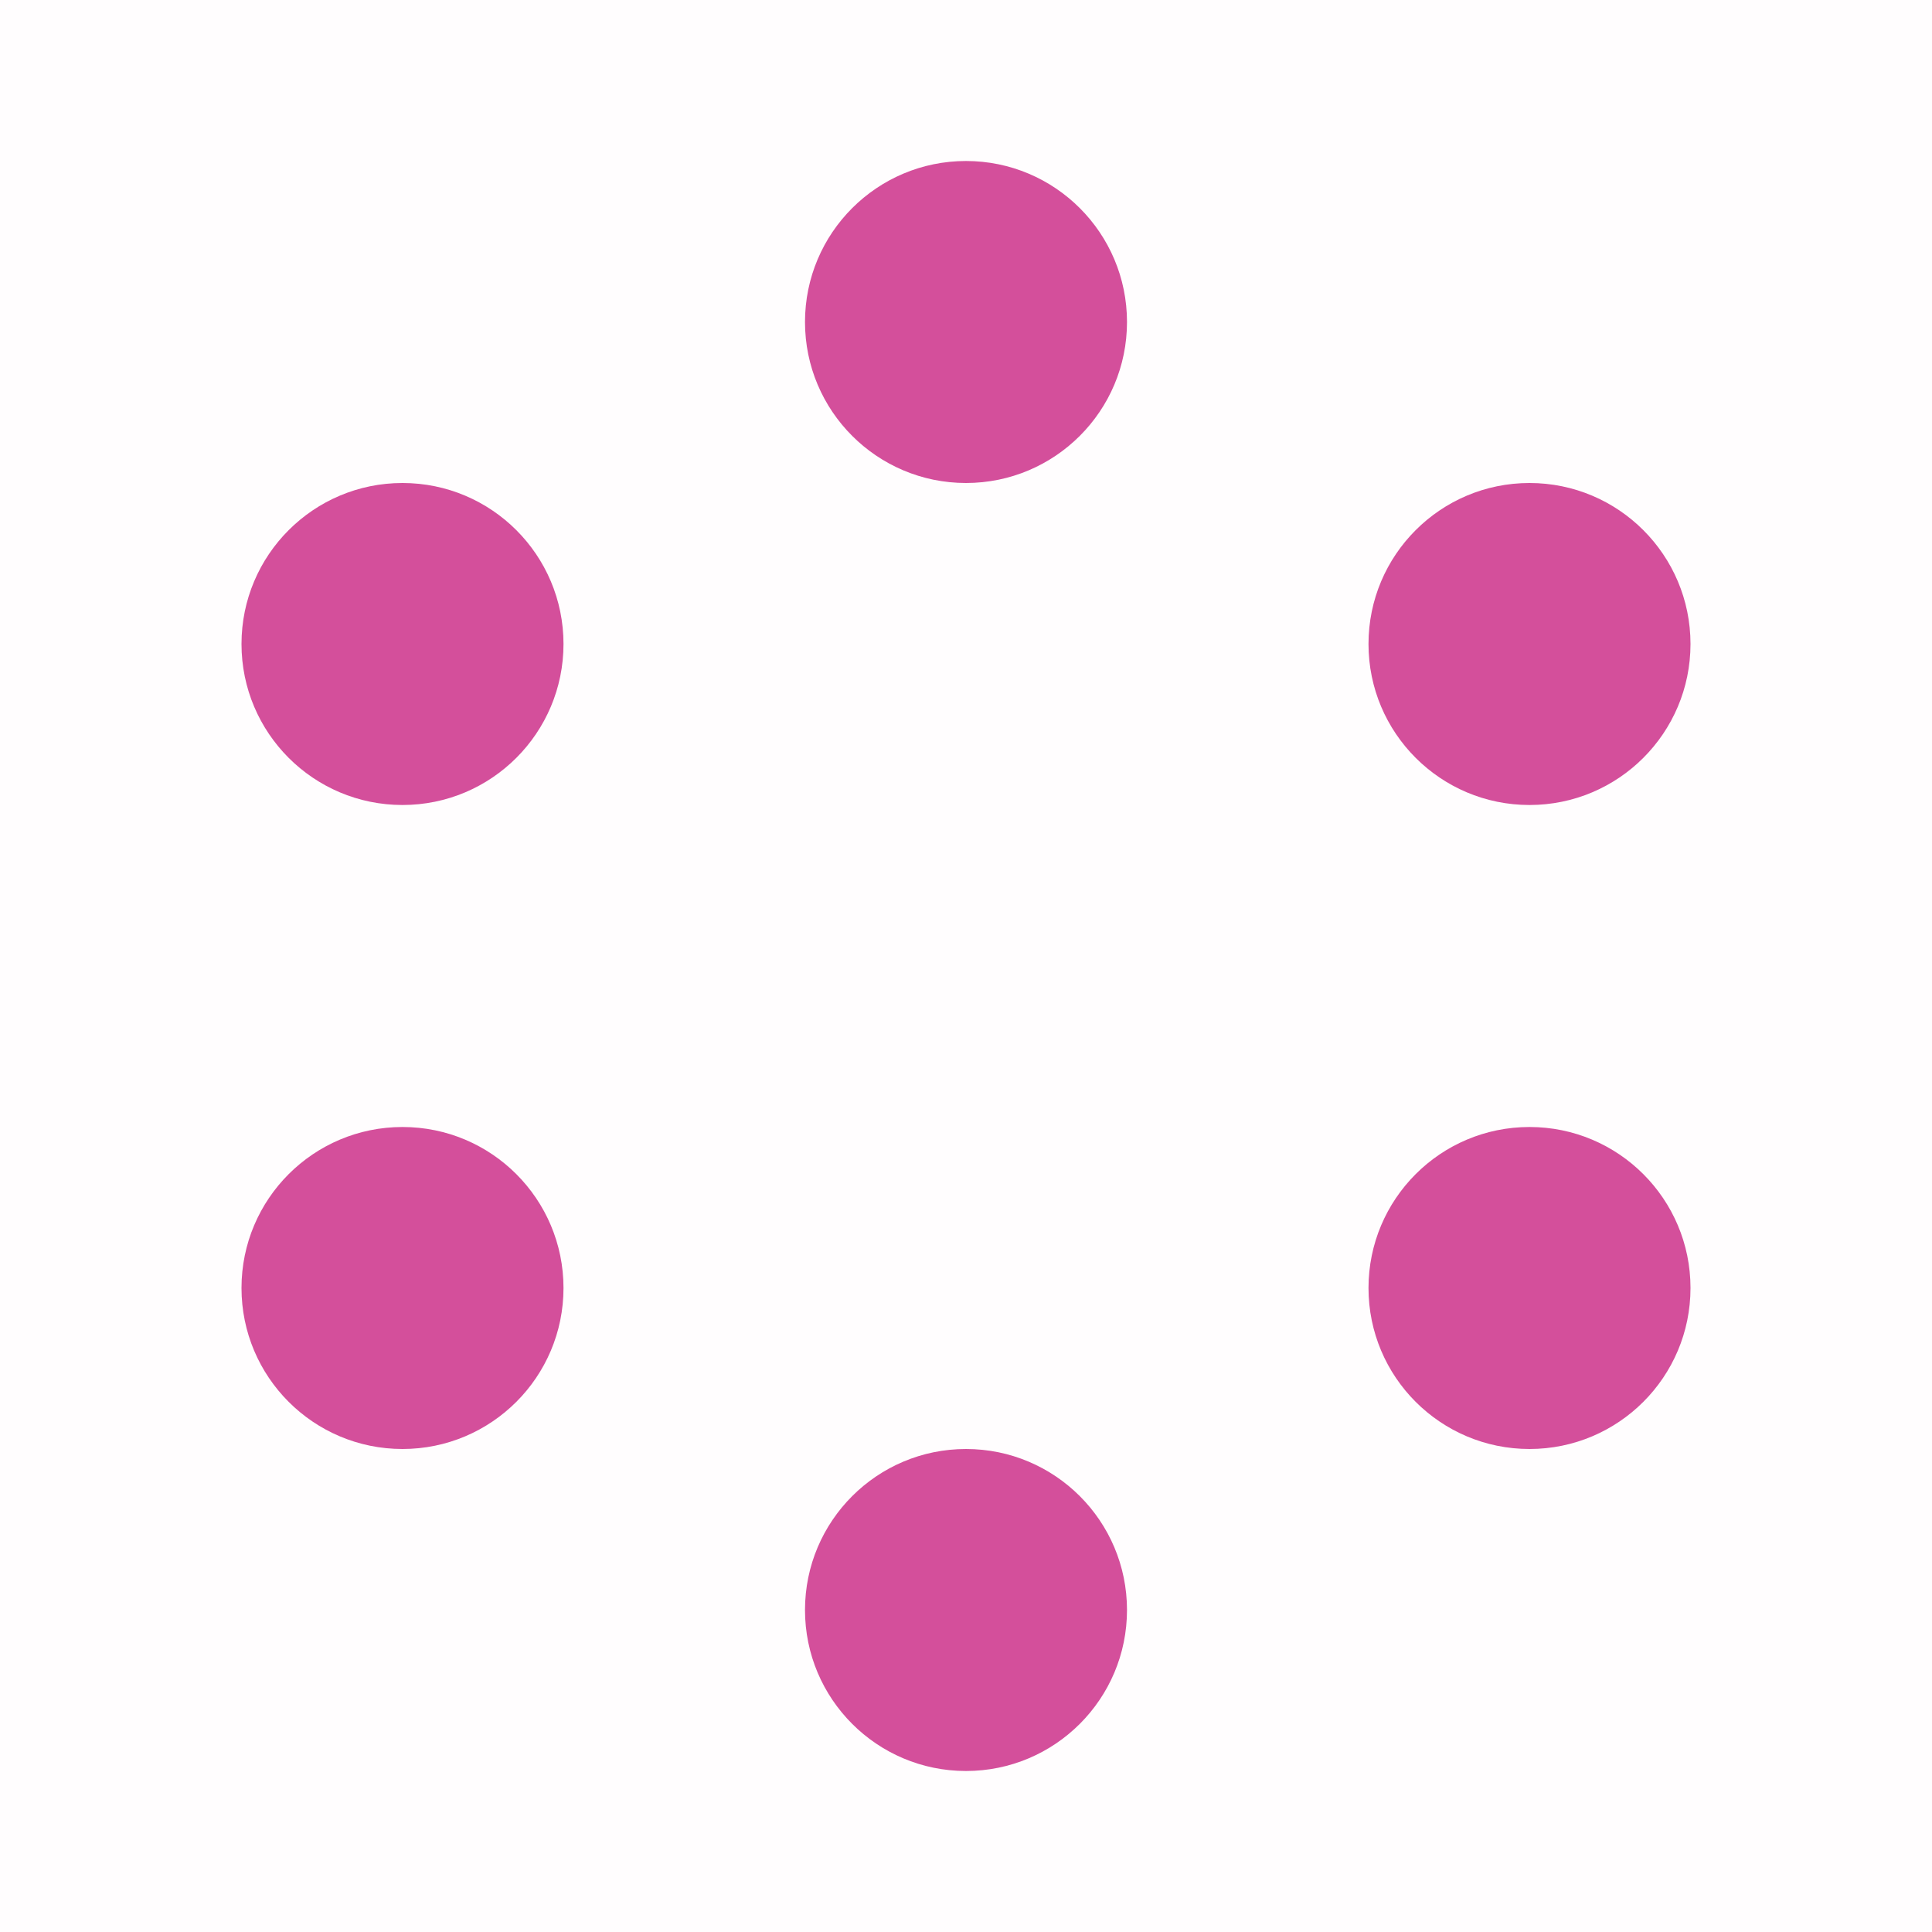
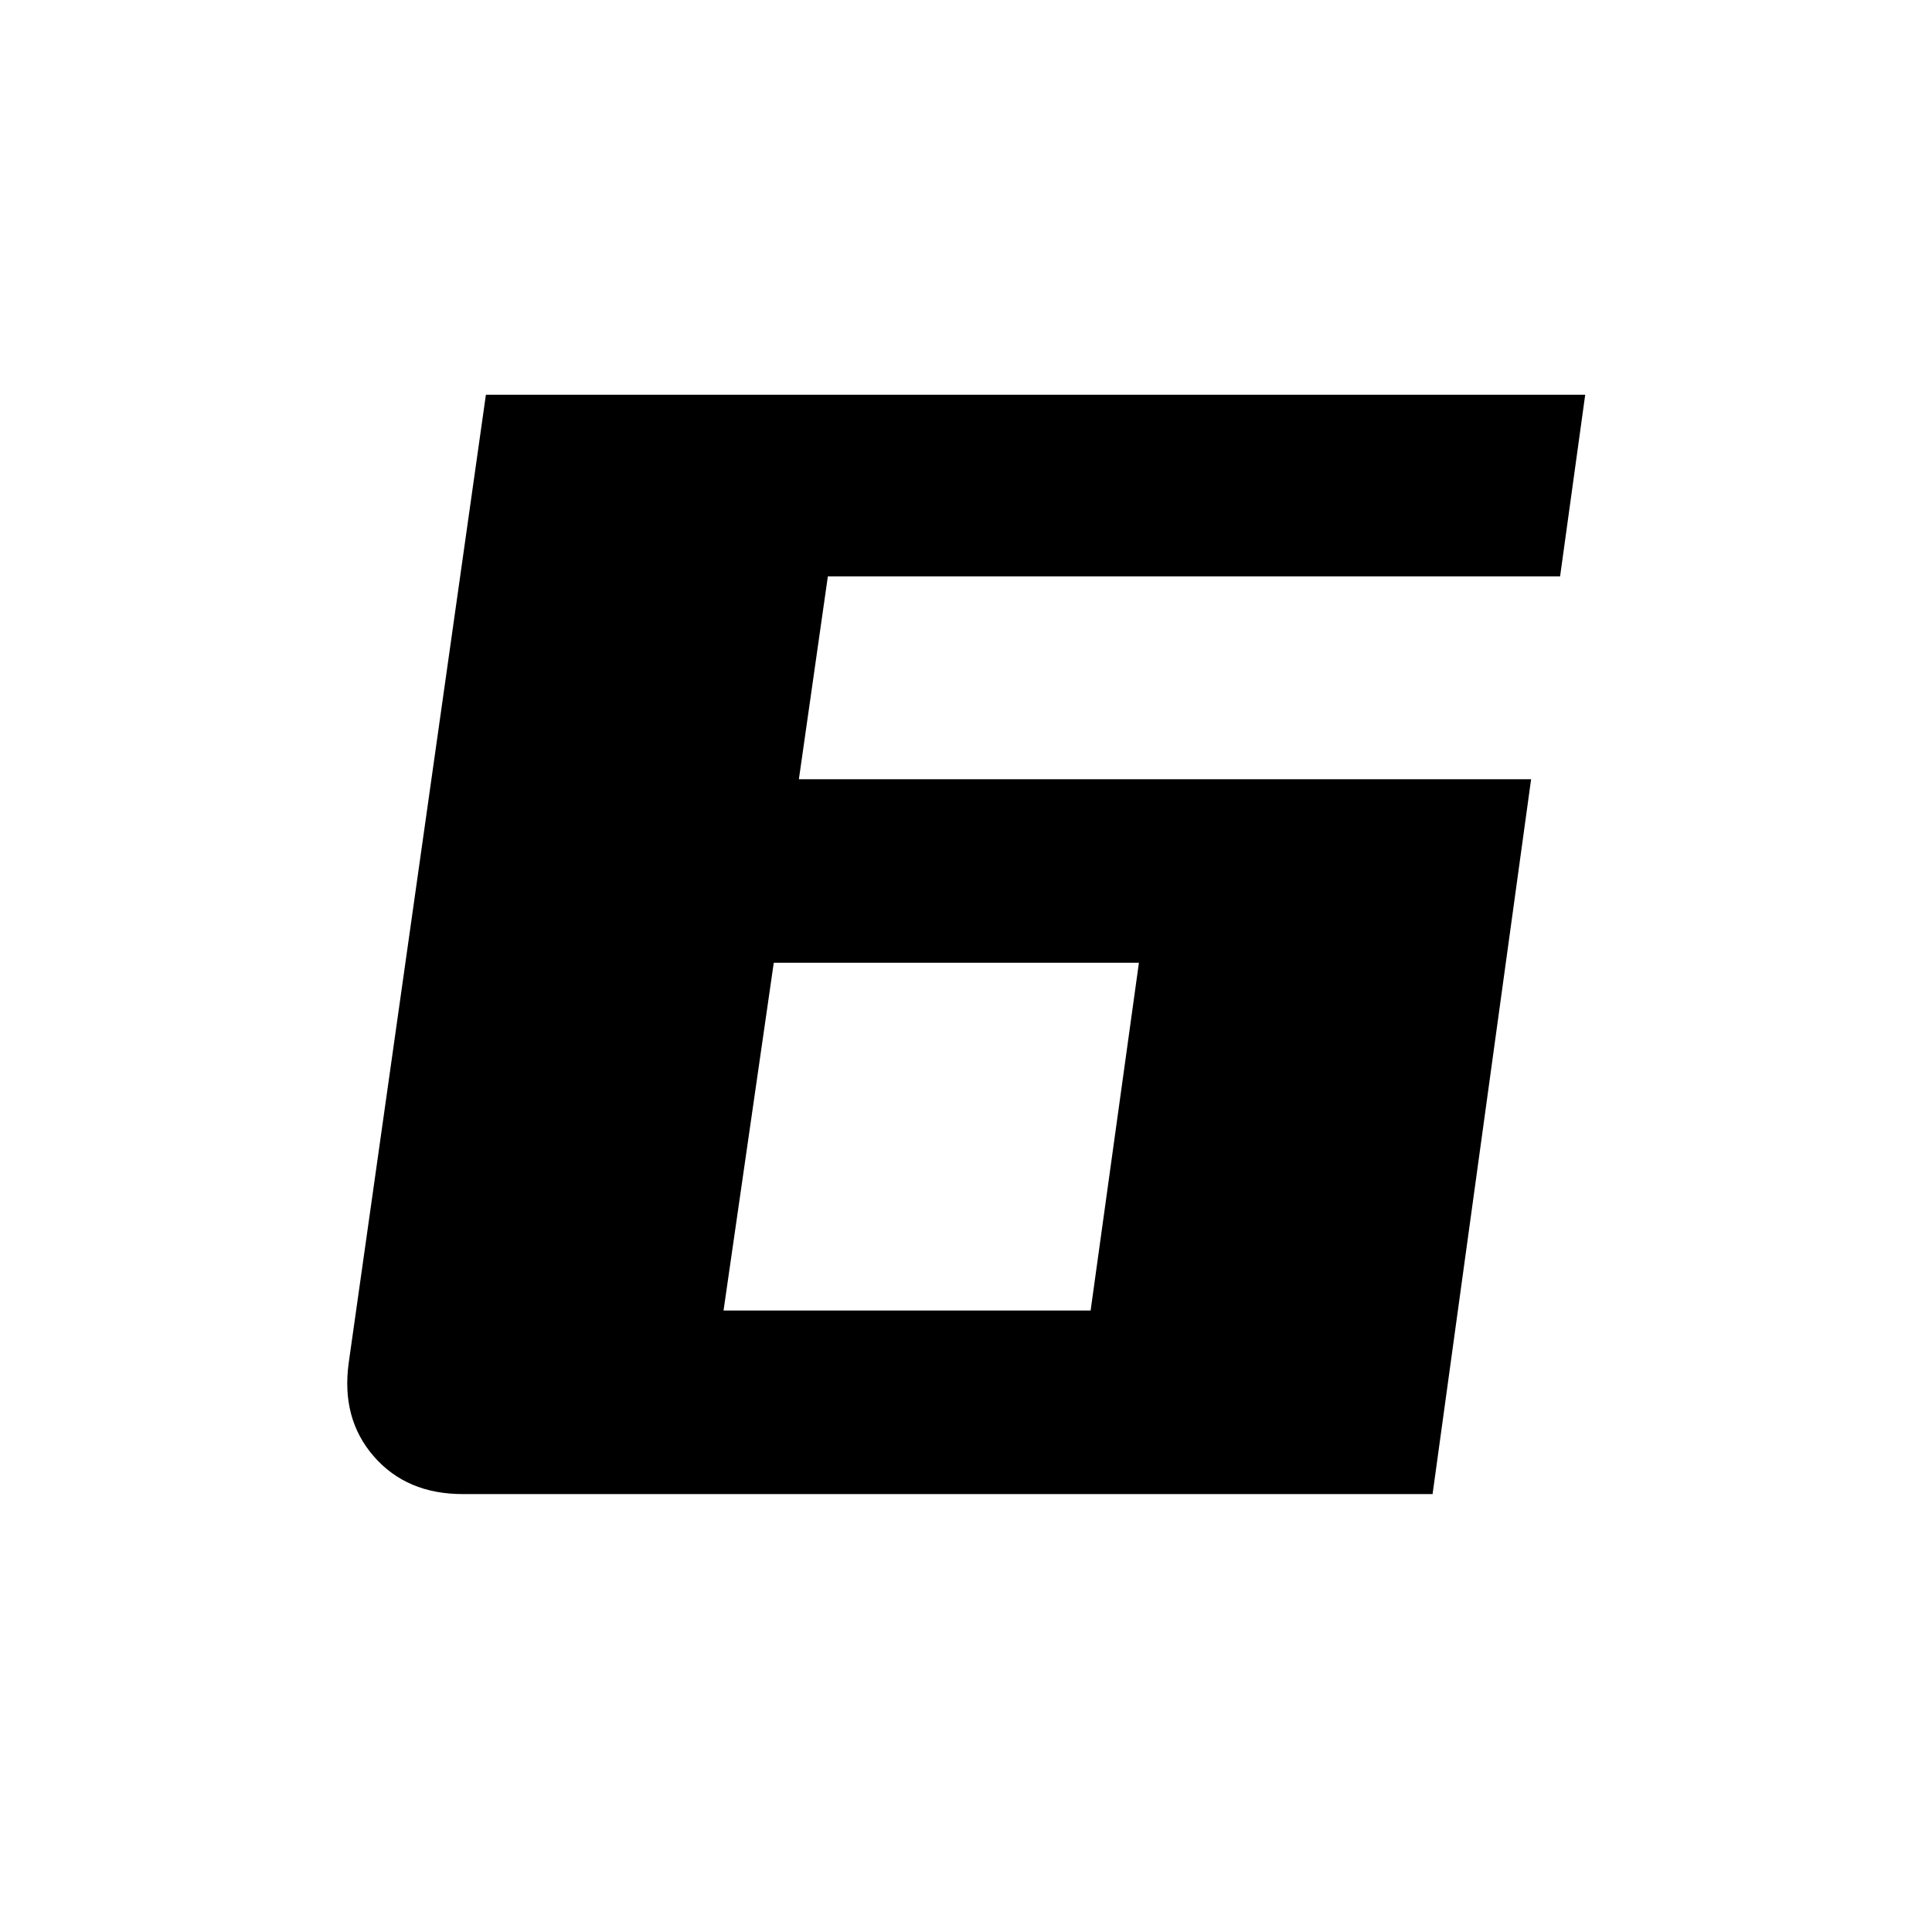
- <svg xmlns="http://www.w3.org/2000/svg" t="1739454791542" class="icon" viewBox="0 0 1024 1024" version="1.1" p-id="14911" width="24" height="24">
-   <path d="M0 0h1024v1024H0z" fill="#d44f9b" fill-opacity=".01" p-id="14912" />
-   <path d="M298.667 341.333a85.333 85.333 0 1 1-170.667 0 85.333 85.333 0 0 1 170.667 0zM298.667 682.667a85.333 85.333 0 1 1-170.667 0 85.333 85.333 0 0 1 170.667 0zM597.333 853.333a85.333 85.333 0 1 1-170.667 0 85.333 85.333 0 0 1 170.667 0zM896 682.667a85.333 85.333 0 1 1-170.667 0 85.333 85.333 0 0 1 170.667 0zM896 341.333a85.333 85.333 0 1 1-170.667 0 85.333 85.333 0 0 1 170.667 0zM597.333 170.667a85.333 85.333 0 1 1-170.667 0 85.333 85.333 0 0 1 170.667 0z" fill="#d44f9b" p-id="14913" />
+ <svg xmlns="http://www.w3.org/2000/svg" t="1741151204618" class="icon" viewBox="0 0 1024 1024" version="1.1" p-id="2462" width="24" height="24">
+   <path d="M759.296 791.893l52.224-378.88H423.424l15.36-107.52h388.096l13.312-96.256H257.536L184.832 722.261c-2.731 19.797 1.707 36.352 13.312 49.664 11.605 13.312 27.307 19.968 47.104 19.968h514.048z m-181.248-97.28h-194.56l26.624-184.32h193.536l-25.6 184.32z" fill="#000000" p-id="2463" data-spm-anchor-id="a313x.search_index.0.i12.14903a81PTJrEn" />
</svg>
